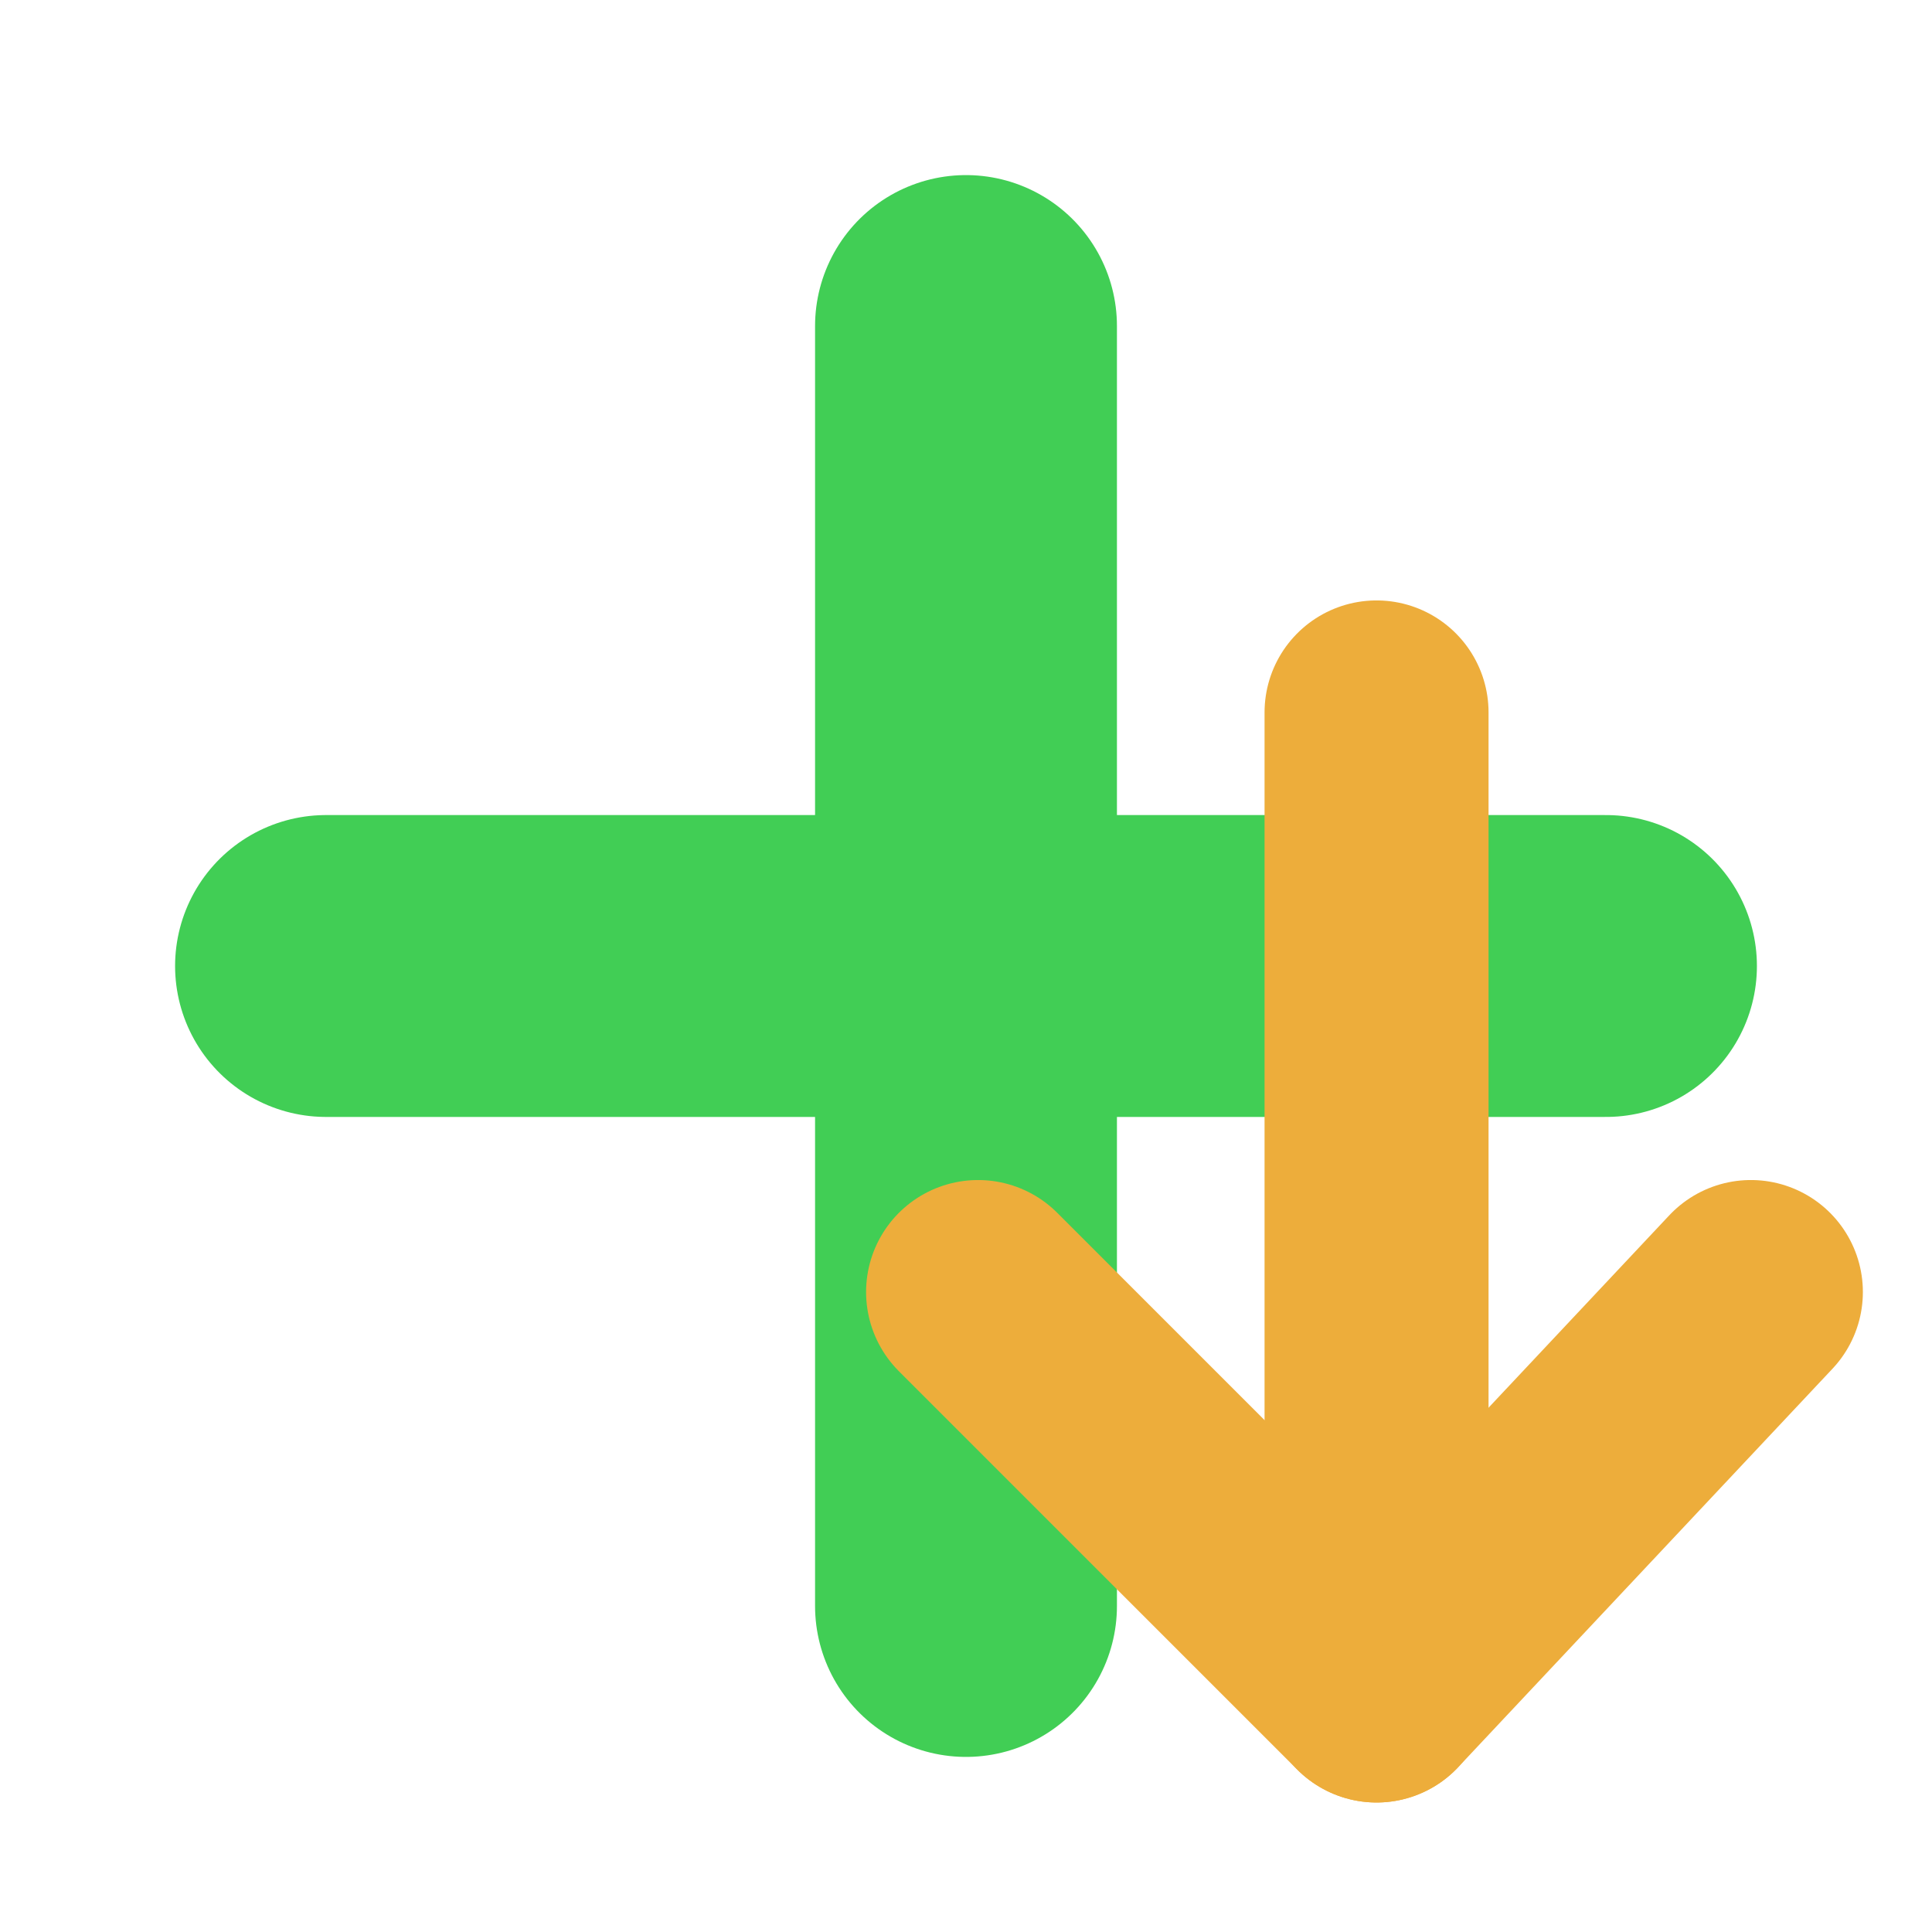
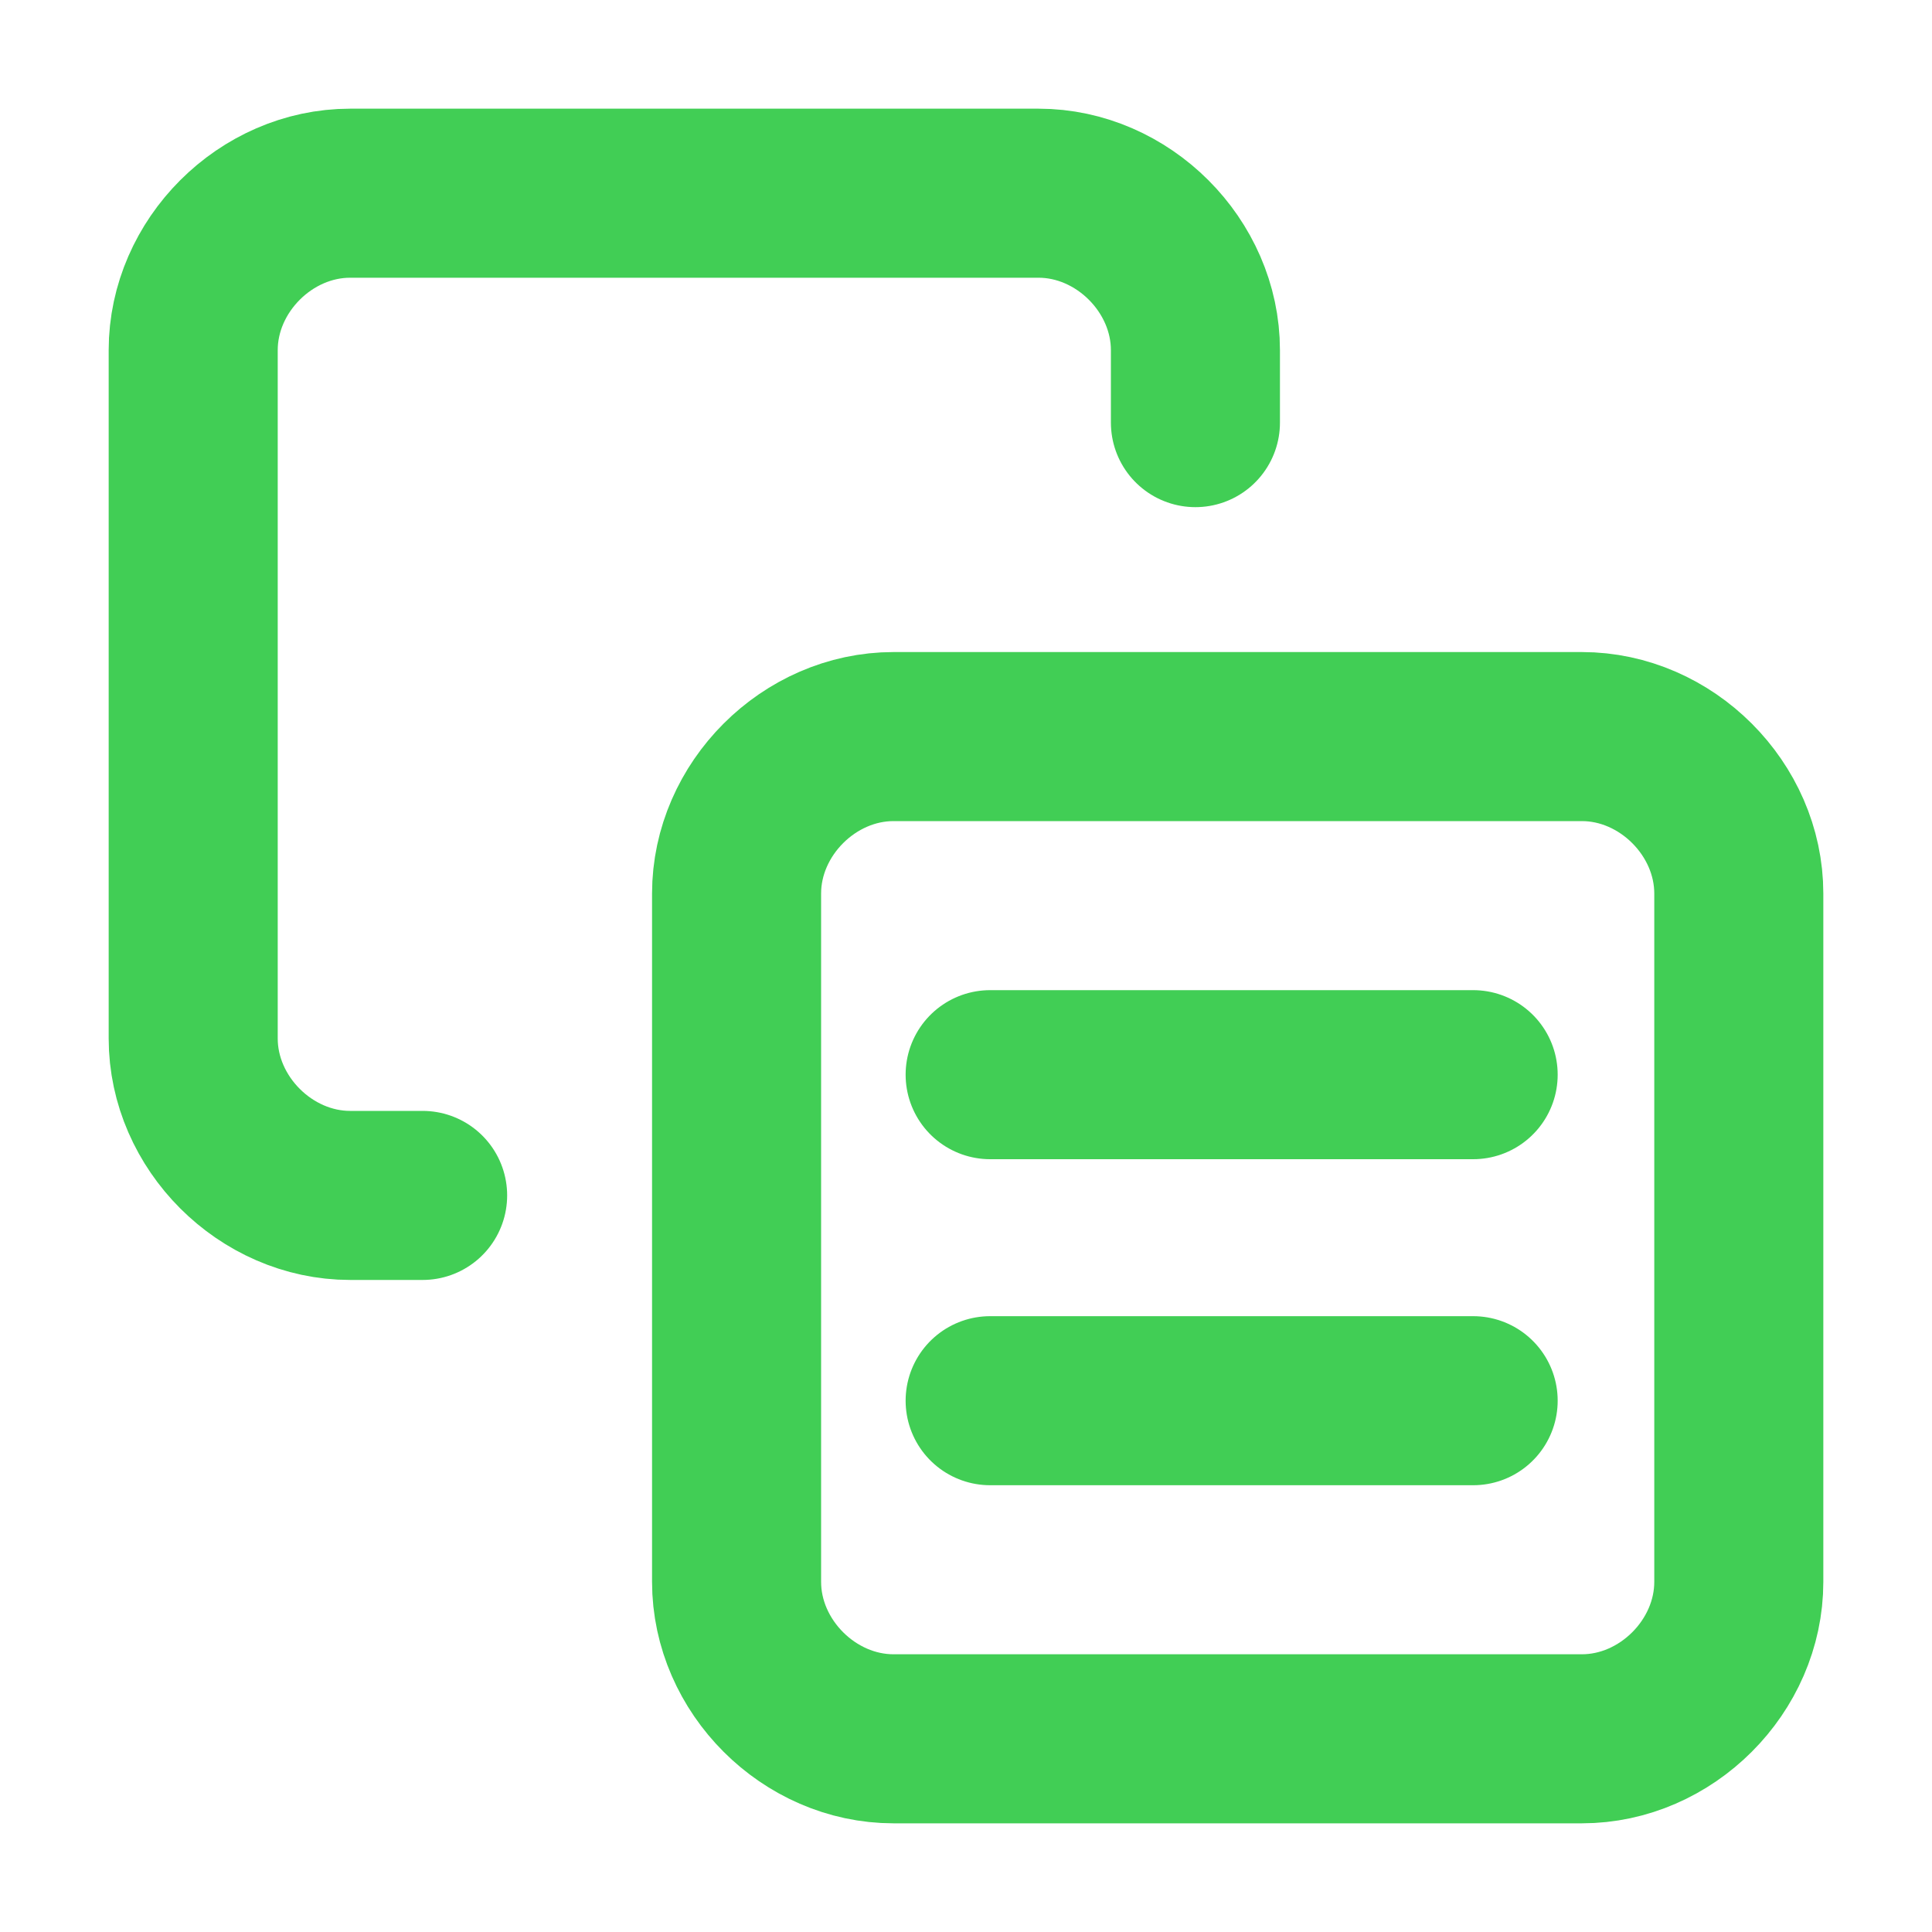
<svg xmlns="http://www.w3.org/2000/svg" version="1.1" id="Ebene_1" x="0px" y="0px" width="16px" height="16px" viewBox="0 0 16 16" style="enable-background:new 0 0 16 16;" xml:space="preserve">
  <style type="text/css">
- 	.st0{fill:none;stroke:#41CE55;stroke-width:2.5;stroke-linecap:round;stroke-miterlimit:10;}
- 	.st1{fill:none;stroke:#EDAD3B;stroke-width:1.855;stroke-linecap:round;stroke-linejoin:round;stroke-miterlimit:10;}
+ 	.st0{fill:none;stroke:#41CE55;stroke-width:1.4;stroke-linecap:round;stroke-linejoin:round;}
</style>
  <g>
-     <line class="st0" x1="8" y1="2.7" x2="8" y2="13.3" />
-     <line class="st0" x1="2.7" y1="8" x2="13.3" y2="8" />
+     <path class="st0" d="M7.4,6.1h5.7c0.7,0,1.3,0.6,1.3,1.3v5.7c0,0.7-0.6,1.3-1.3,1.3H7.4c-0.7,0-1.3-0.6-1.3-1.3V7.4   C6.1,6.7,6.7,6.1,7.4,6.1z" />
+     <path class="st0" d="M3.5,9.9H2.9c-0.7,0-1.3-0.6-1.3-1.3V2.9c0-0.7,0.6-1.3,1.3-1.3h5.7c0.7,0,1.3,0.6,1.3,1.3v0.6" />
  </g>
-   <g>
-     <g>
-       <line class="st1" x1="14.5" y1="10.7" x2="11.4" y2="14" />
-       <line class="st1" x1="8.1" y1="10.7" x2="11.4" y2="14" />
-     </g>
-     <line class="st1" x1="11.4" y1="5.9" x2="11.4" y2="12.7" />
-   </g>
+   <line class="st0" x1="8.2" y1="8.9" x2="12.2" y2="8.9" />
+   <line class="st0" x1="8.2" y1="11.6" x2="12.2" y2="11.6" />
</svg>
